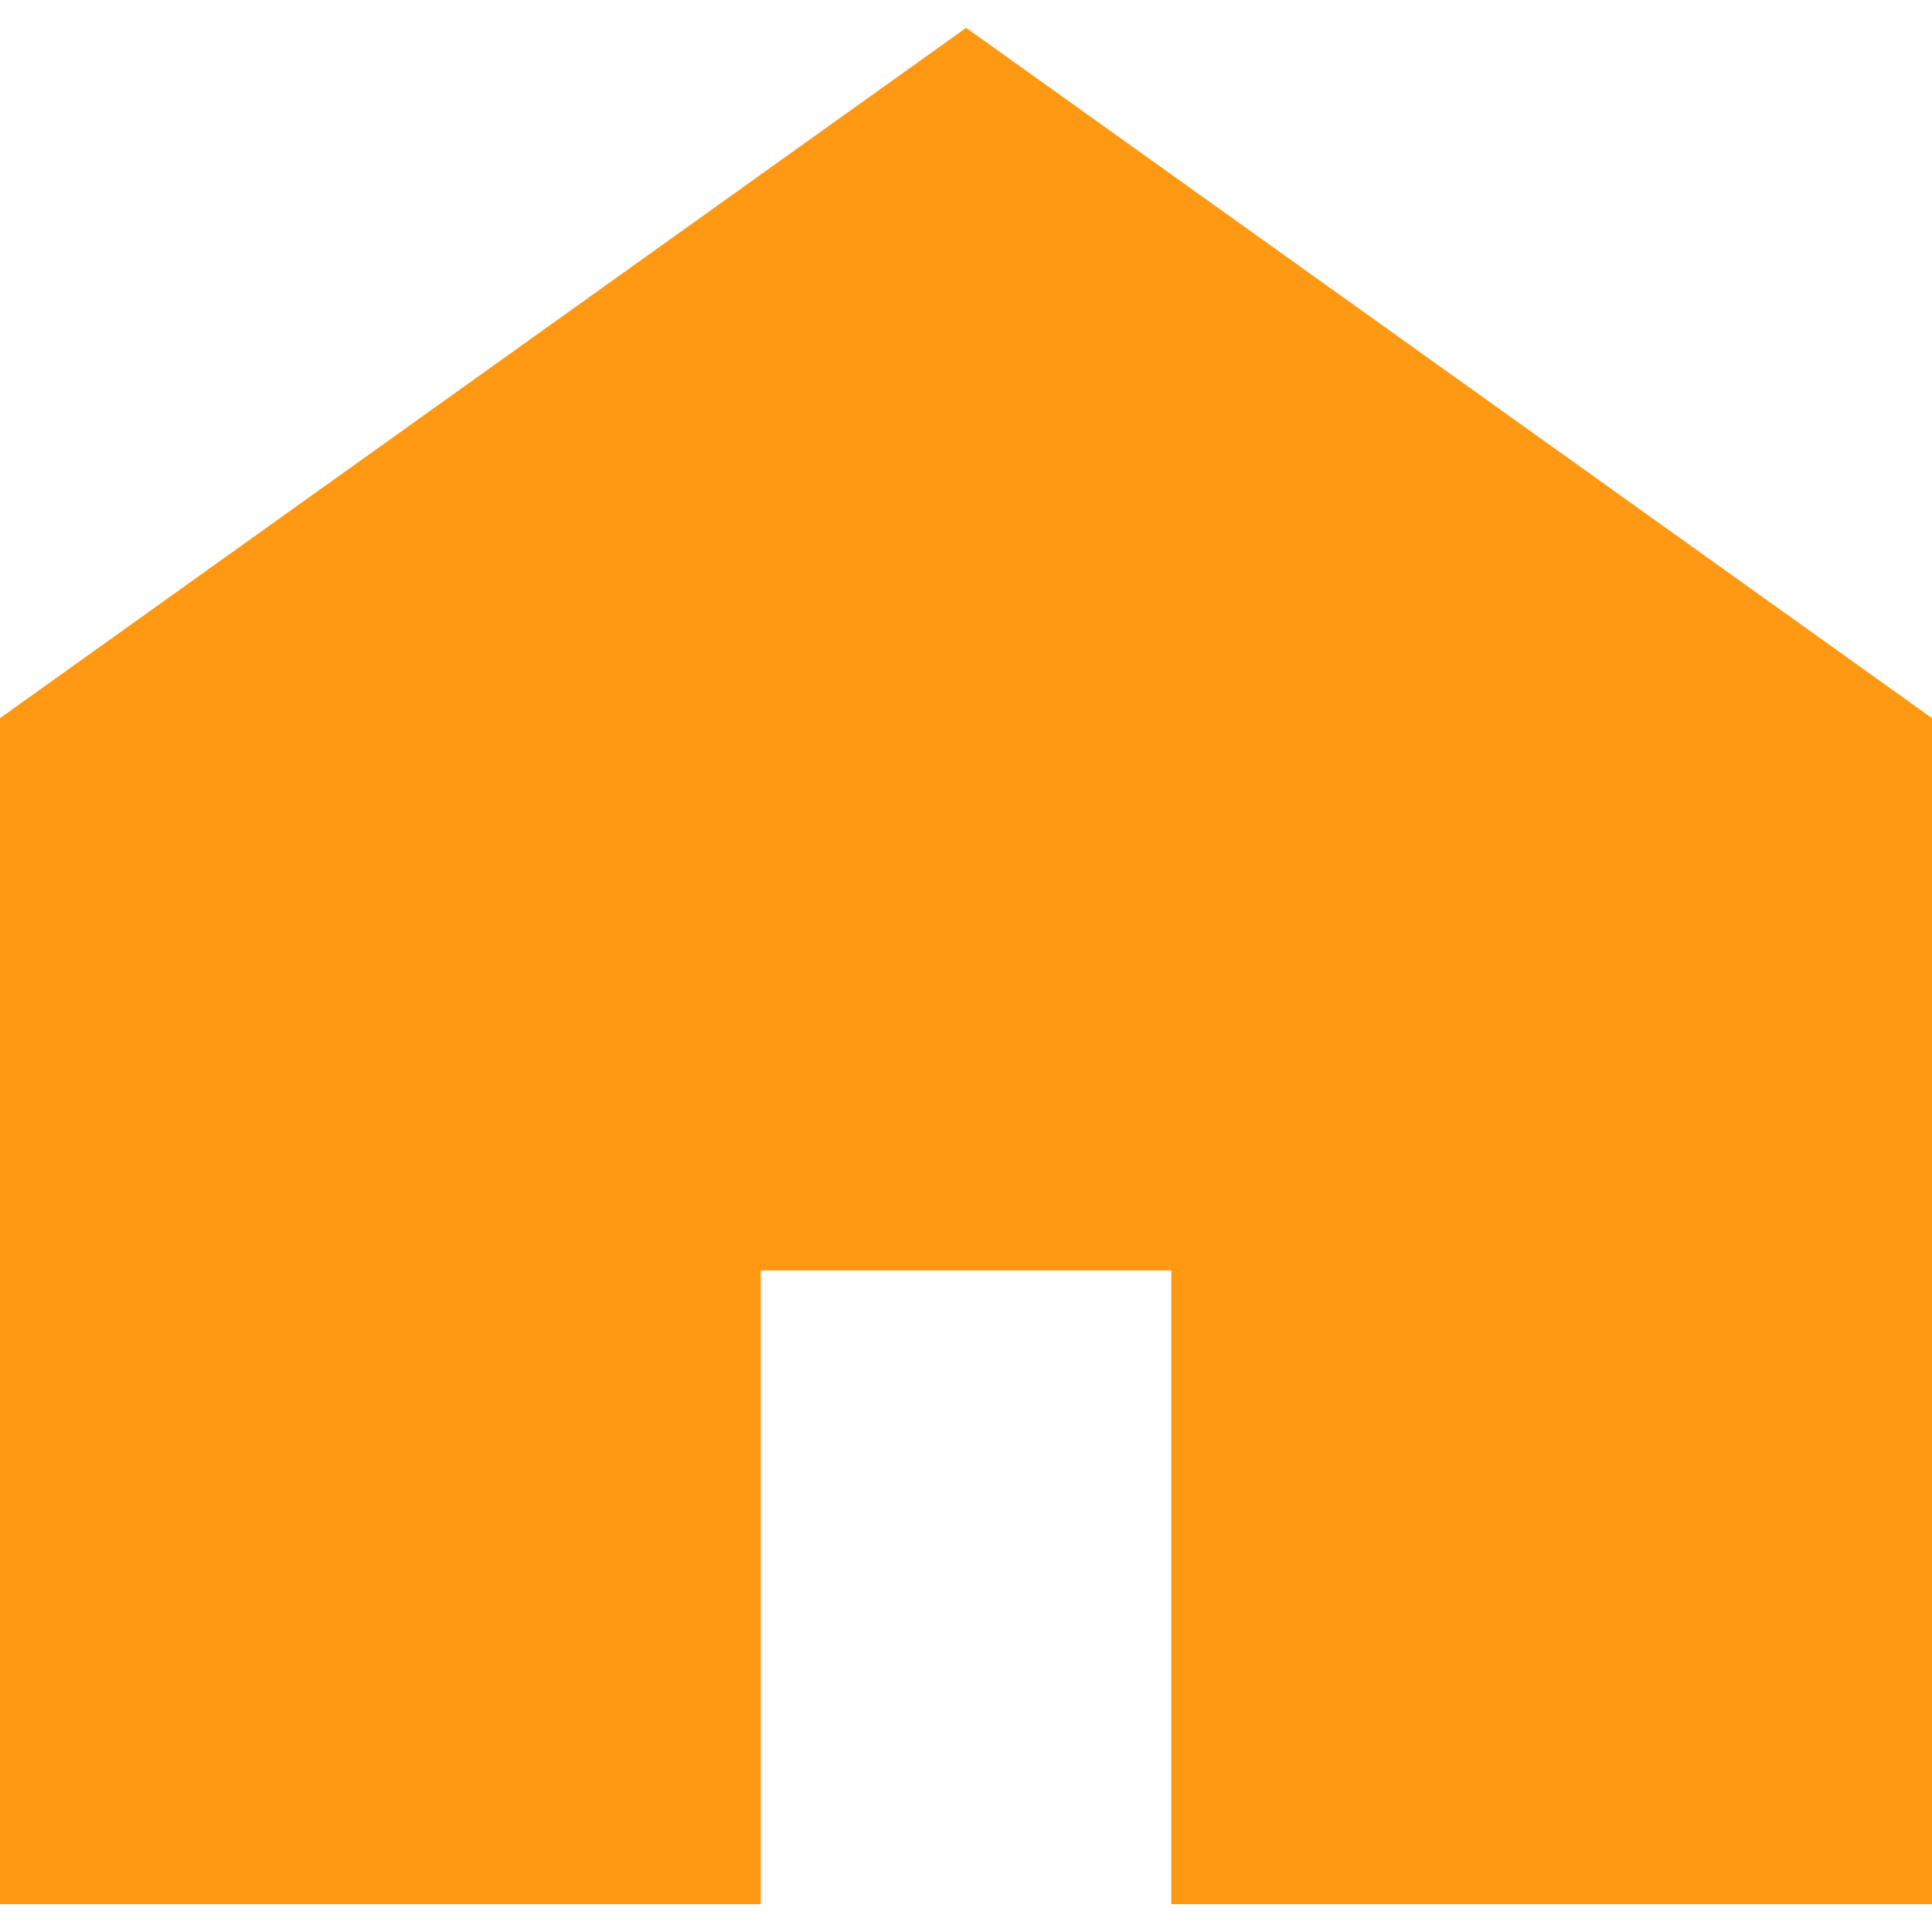
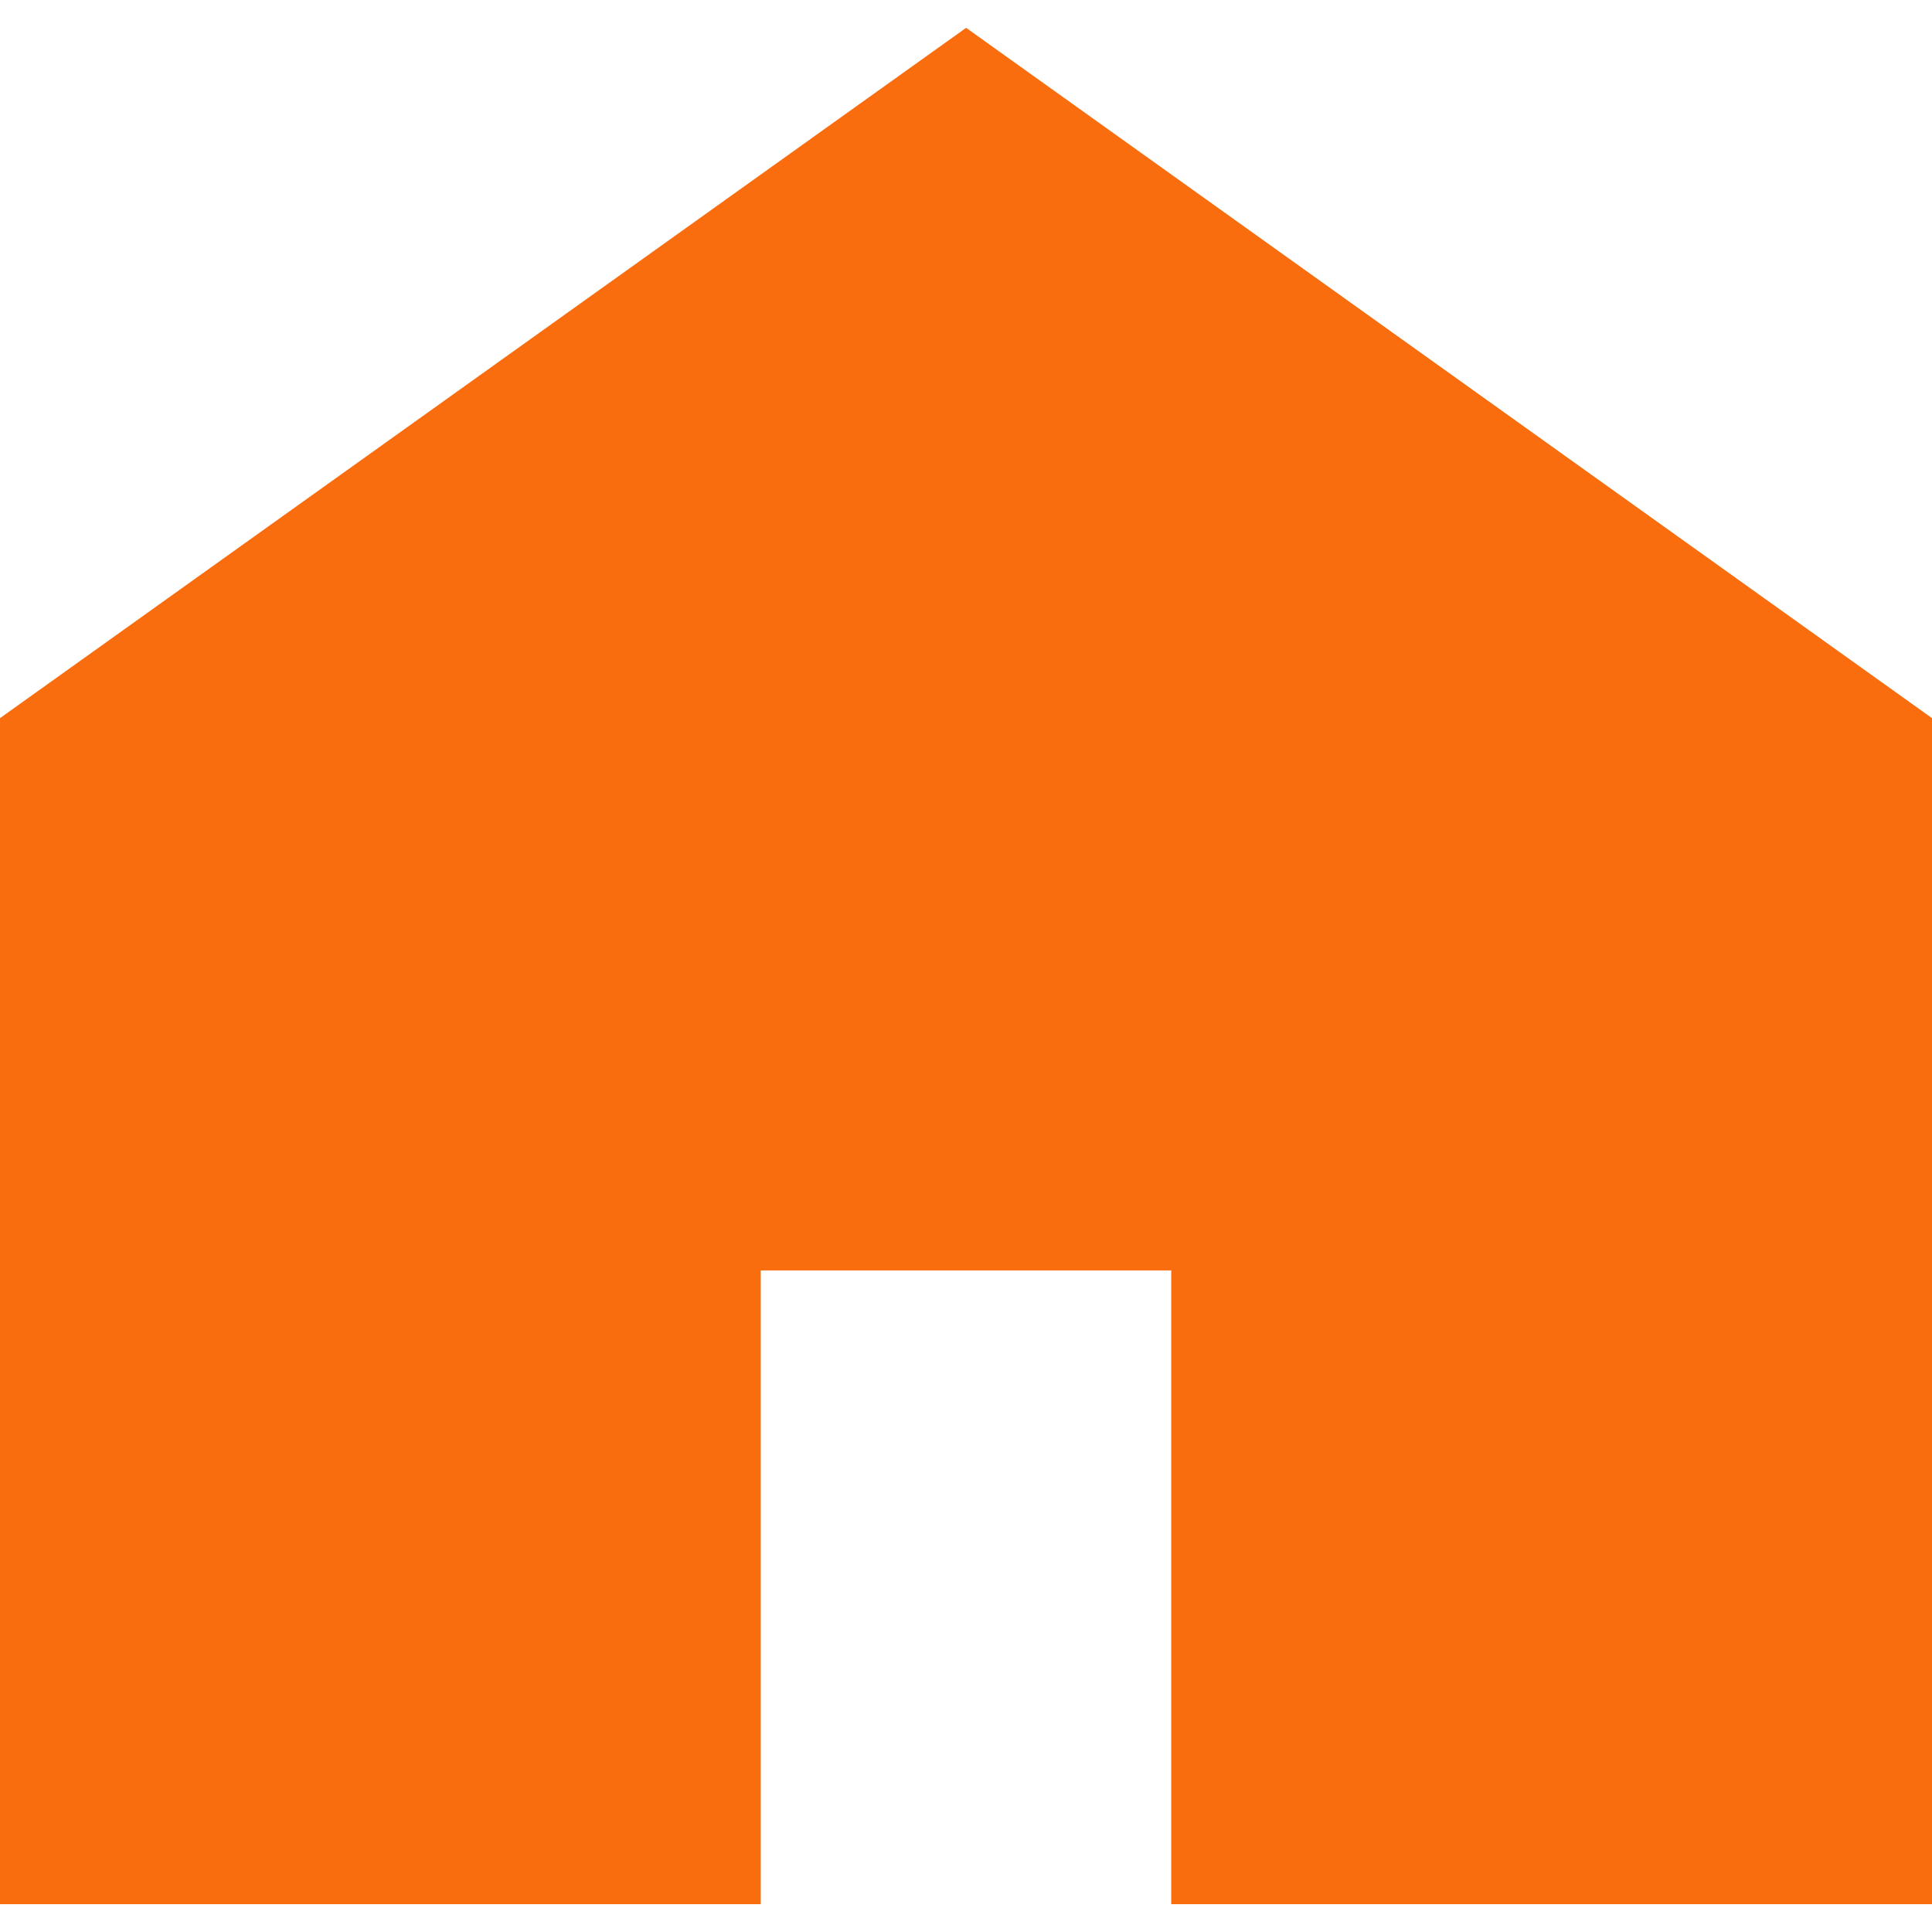
<svg xmlns="http://www.w3.org/2000/svg" version="1.1" id="_x32_" width="800px" height="800px" viewBox="0 0 512 512" xml:space="preserve" fill="#ff6e00">
  <g id="SVGRepo_bgCarrier" stroke-width="0" />
  <g id="SVGRepo_tracerCarrier" stroke-linecap="round" stroke-linejoin="round" />
  <g id="SVGRepo_iconCarrier">
-     <style type="text/css">  .st0{fill:#ff9913;}  </style>
+     <style type="text/css">  .st0{fill:#f96d0e;}  </style>
    <g>
      <polygon class="st0" points="256.031,7.375 0,190.313 0,504.625 201.609,504.625 201.609,336.672 310.391,336.672 310.391,504.625 512,504.625 512,190.313 " />
    </g>
  </g>
</svg>
